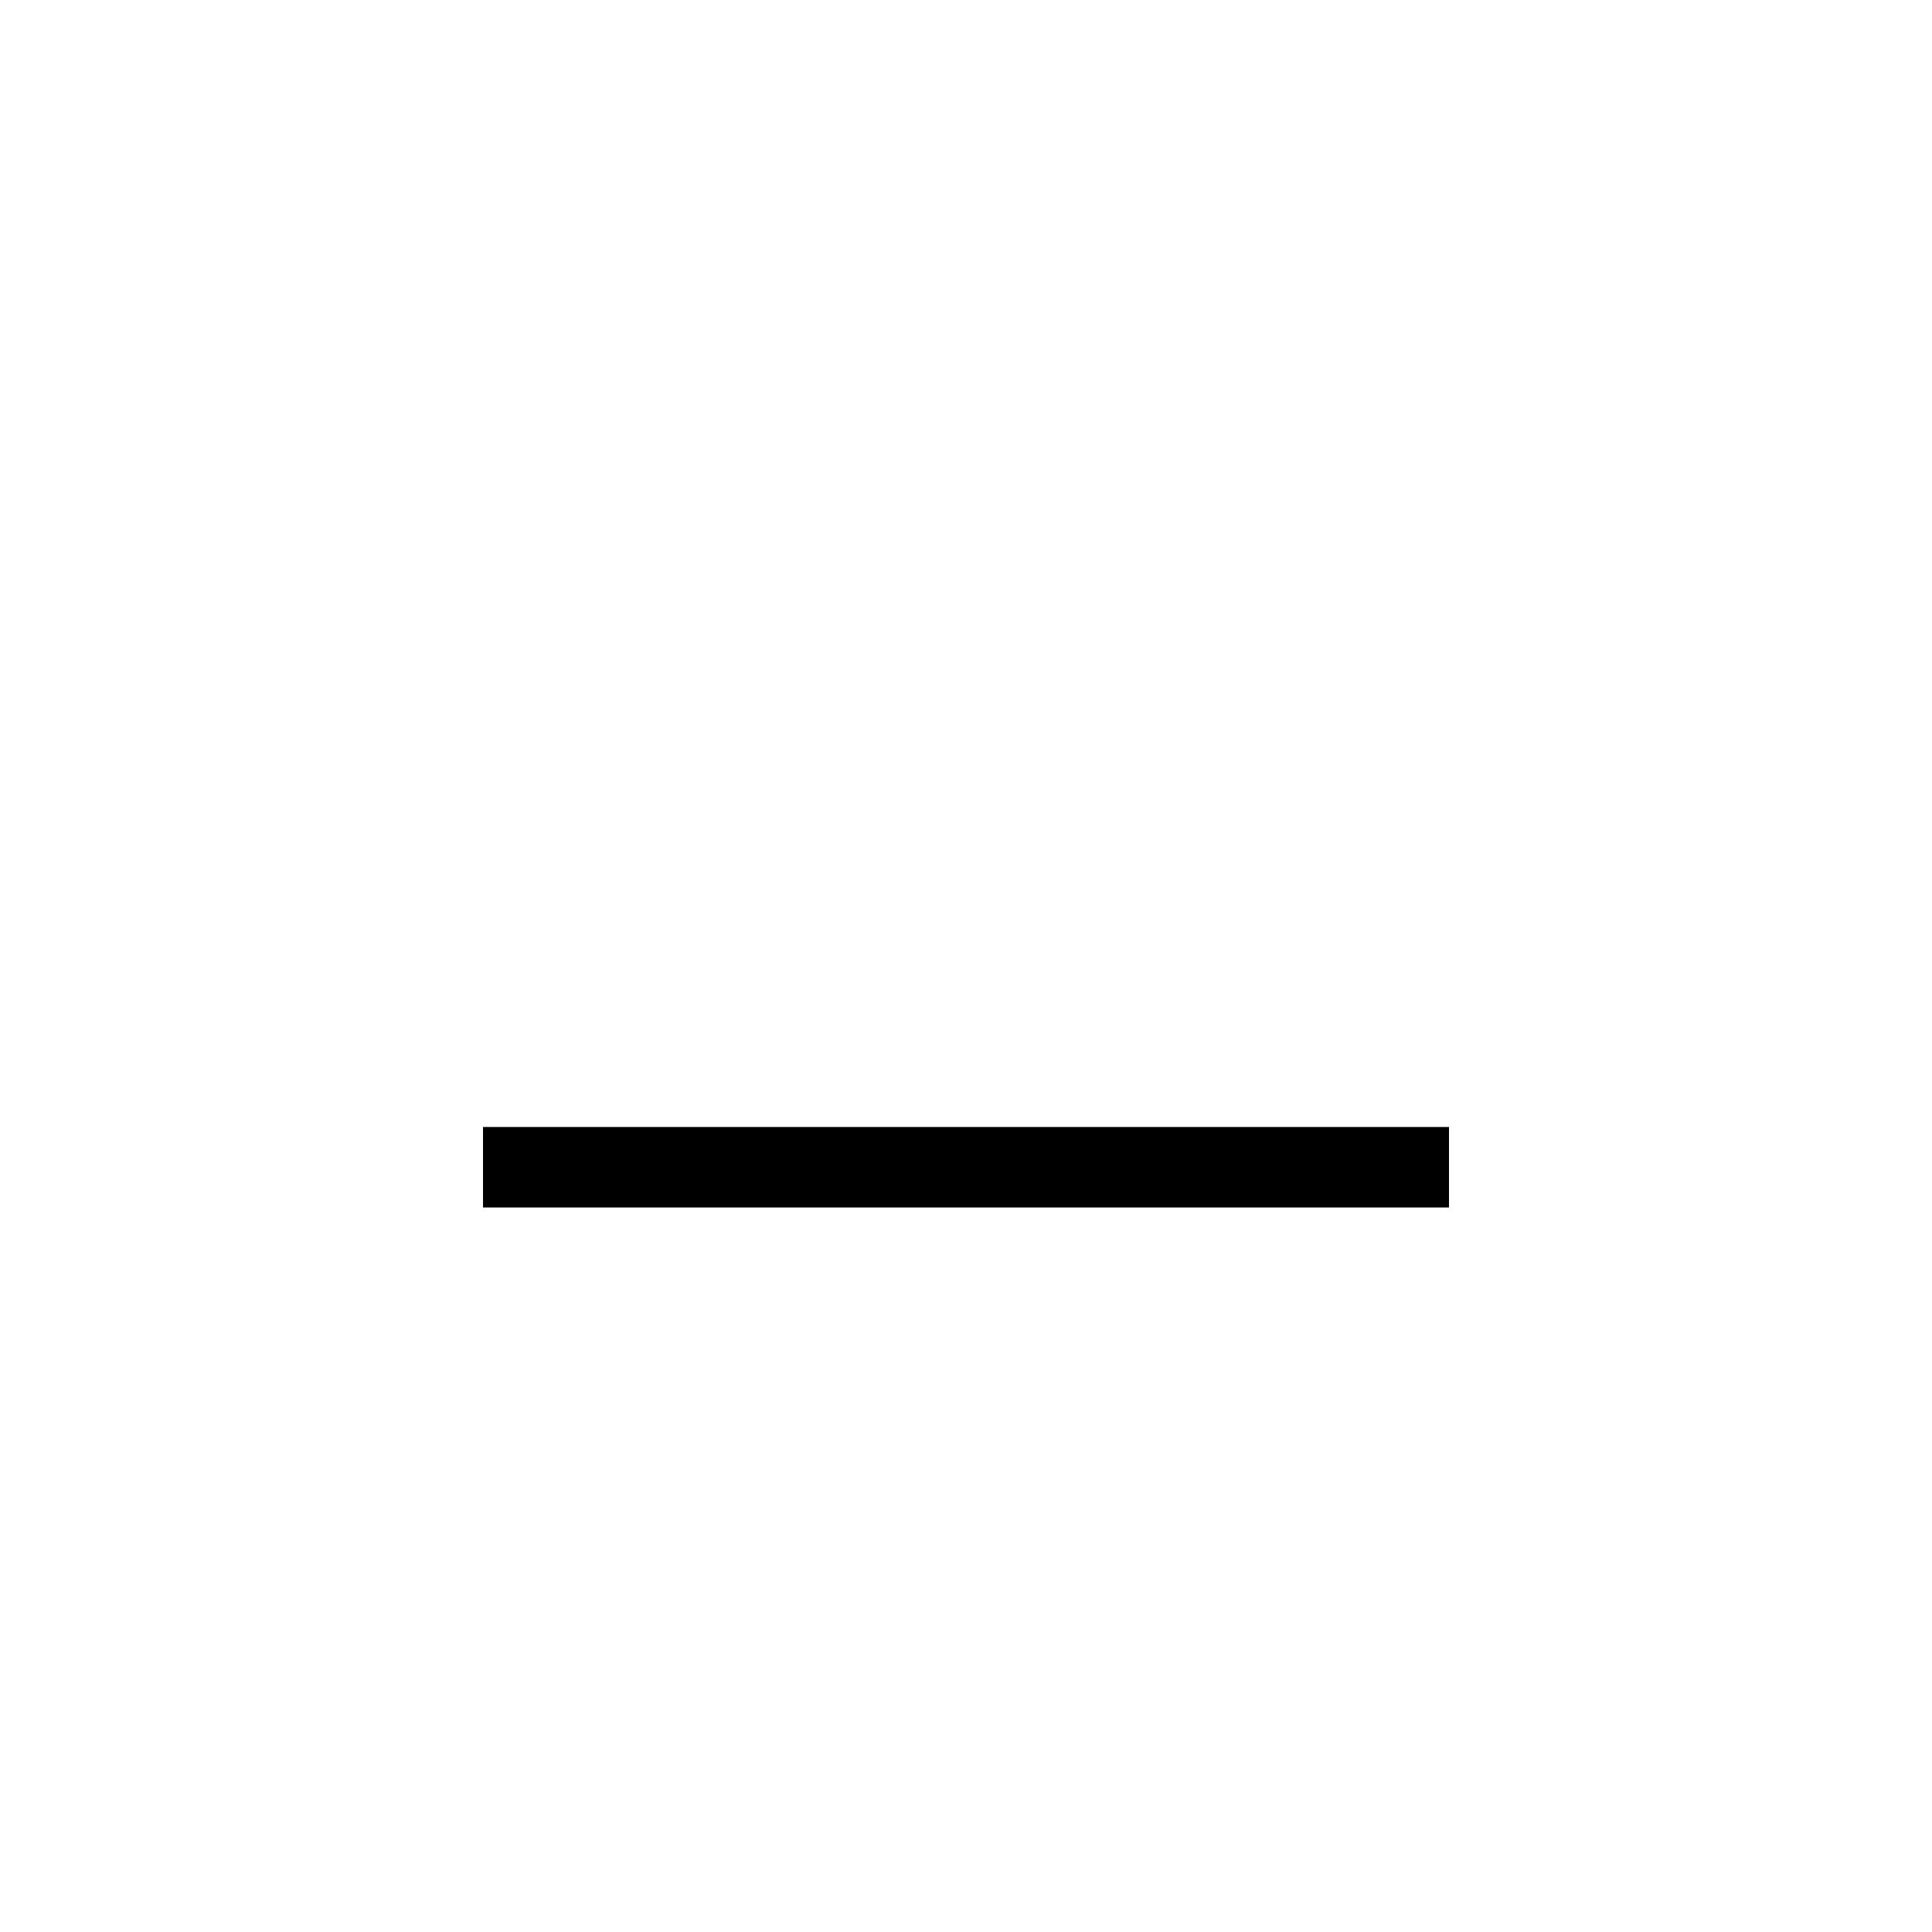
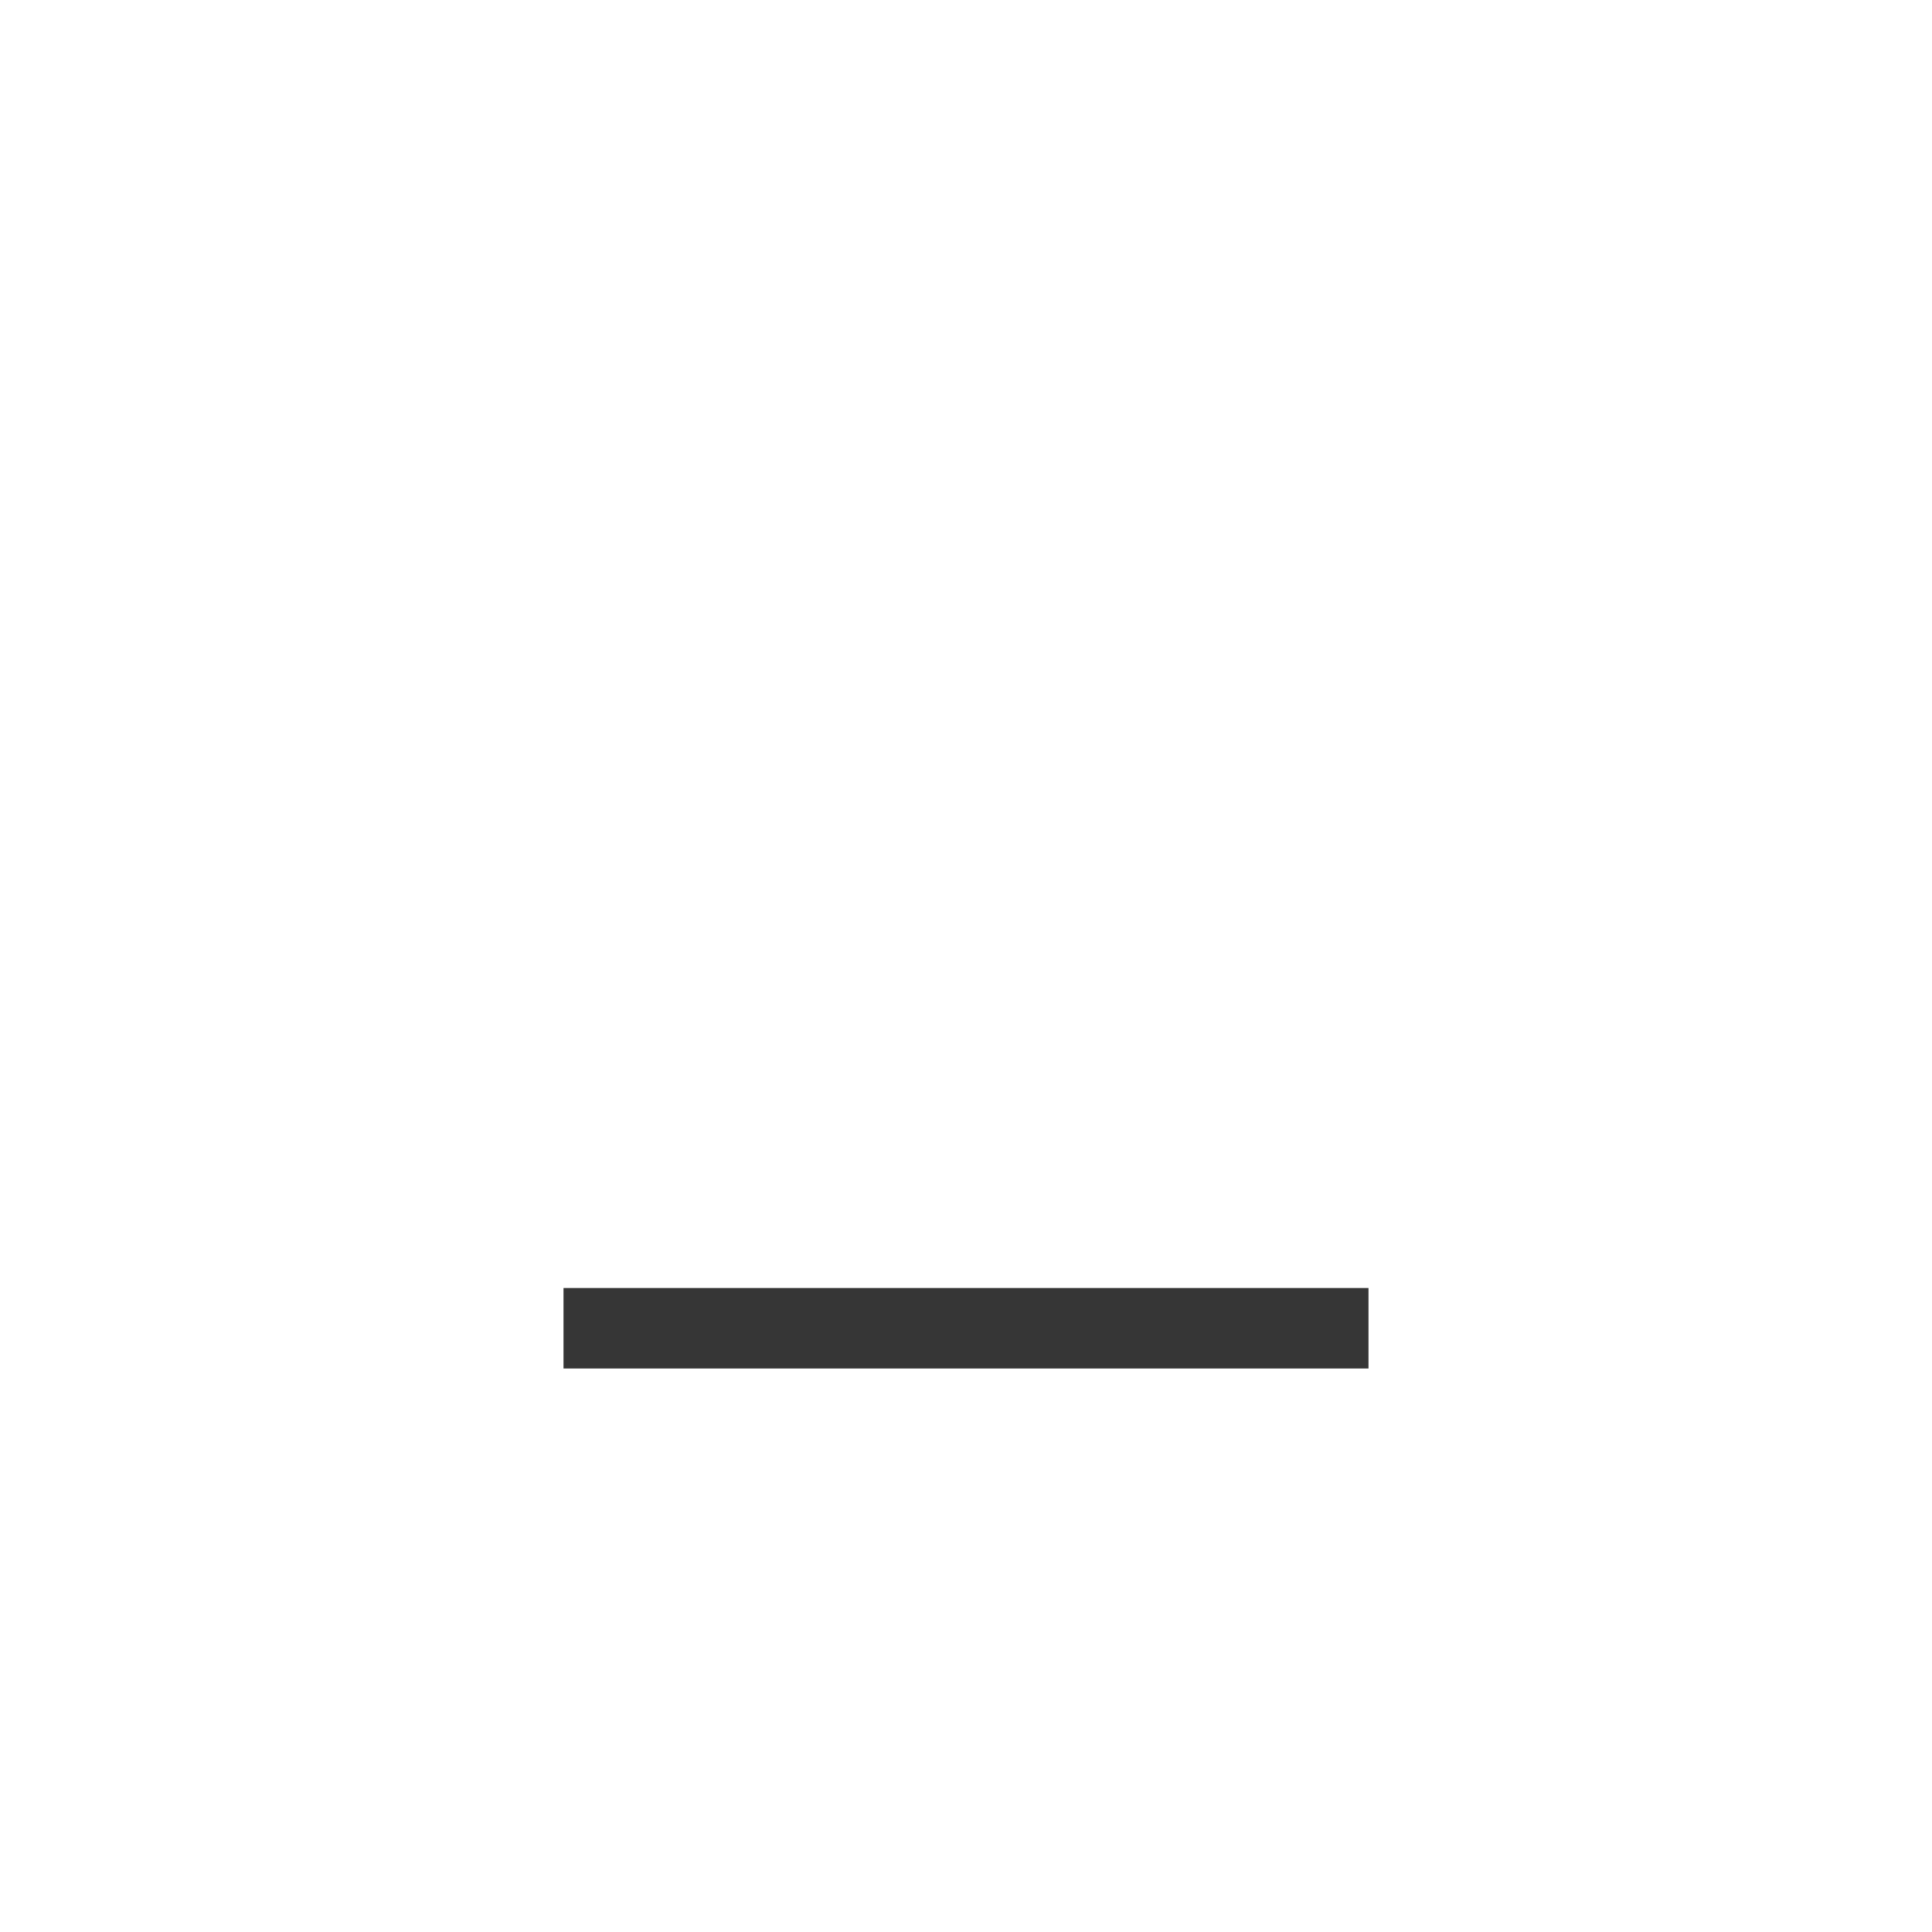
<svg xmlns="http://www.w3.org/2000/svg" width="24" height="24" viewBox="0 0 24 24" version="1.1" id="svg5">
-   <defs id="defs2" />
-   <rect style="fill:#000000;fill-opacity:1;stroke-width:1.225" id="rect1127" width="12" height="1" x="6" y="14" />
+   <defs id="defs2">
+     <style id="current-color-scheme" type="text/css">
+    .ColorScheme-Text { color:#363636; } .ColorScheme-Highlight { color:#4285f4; } .ColorScheme-NeutralText { color:#ff9800; } .ColorScheme-PositiveText { color:#4caf50; } .ColorScheme-NegativeText { color:#f44336; }
+    </style>
+   </defs>
+   <rect style="fill:currentColor;fill-opacity:1" class="ColorScheme-Text" id="rect1127" width="10" height="1" x="7" y="16" />
</svg>
